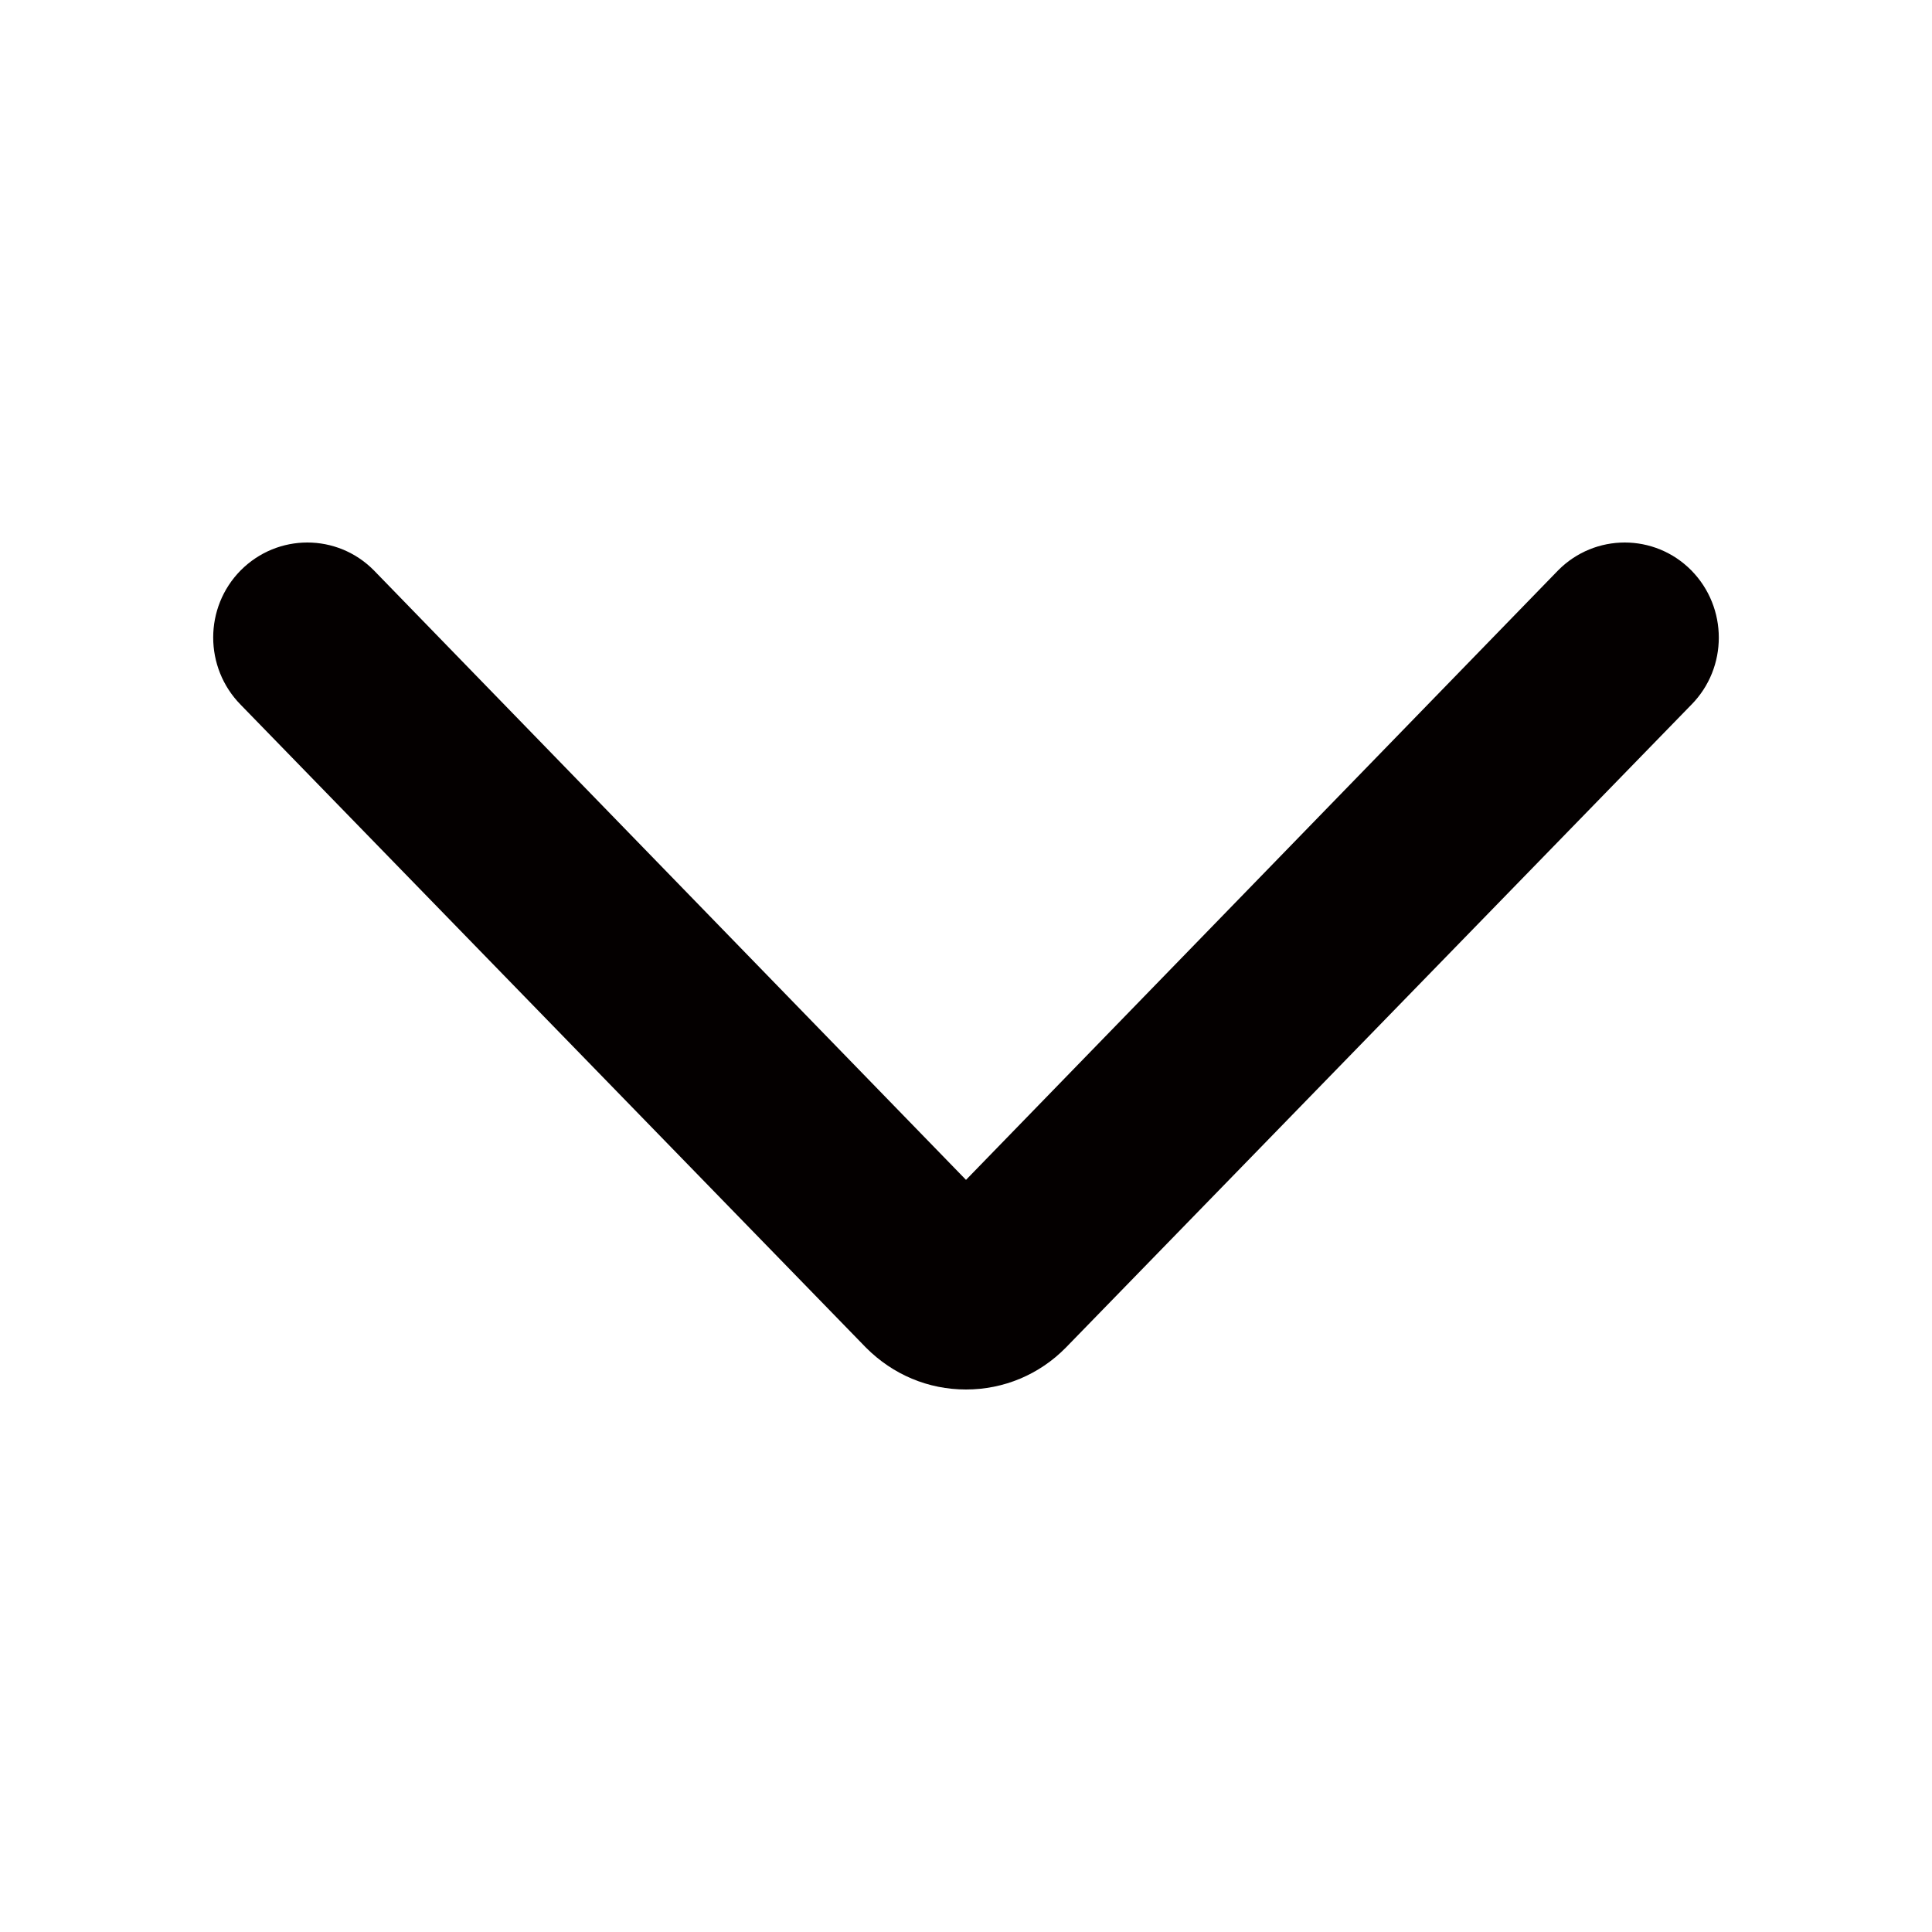
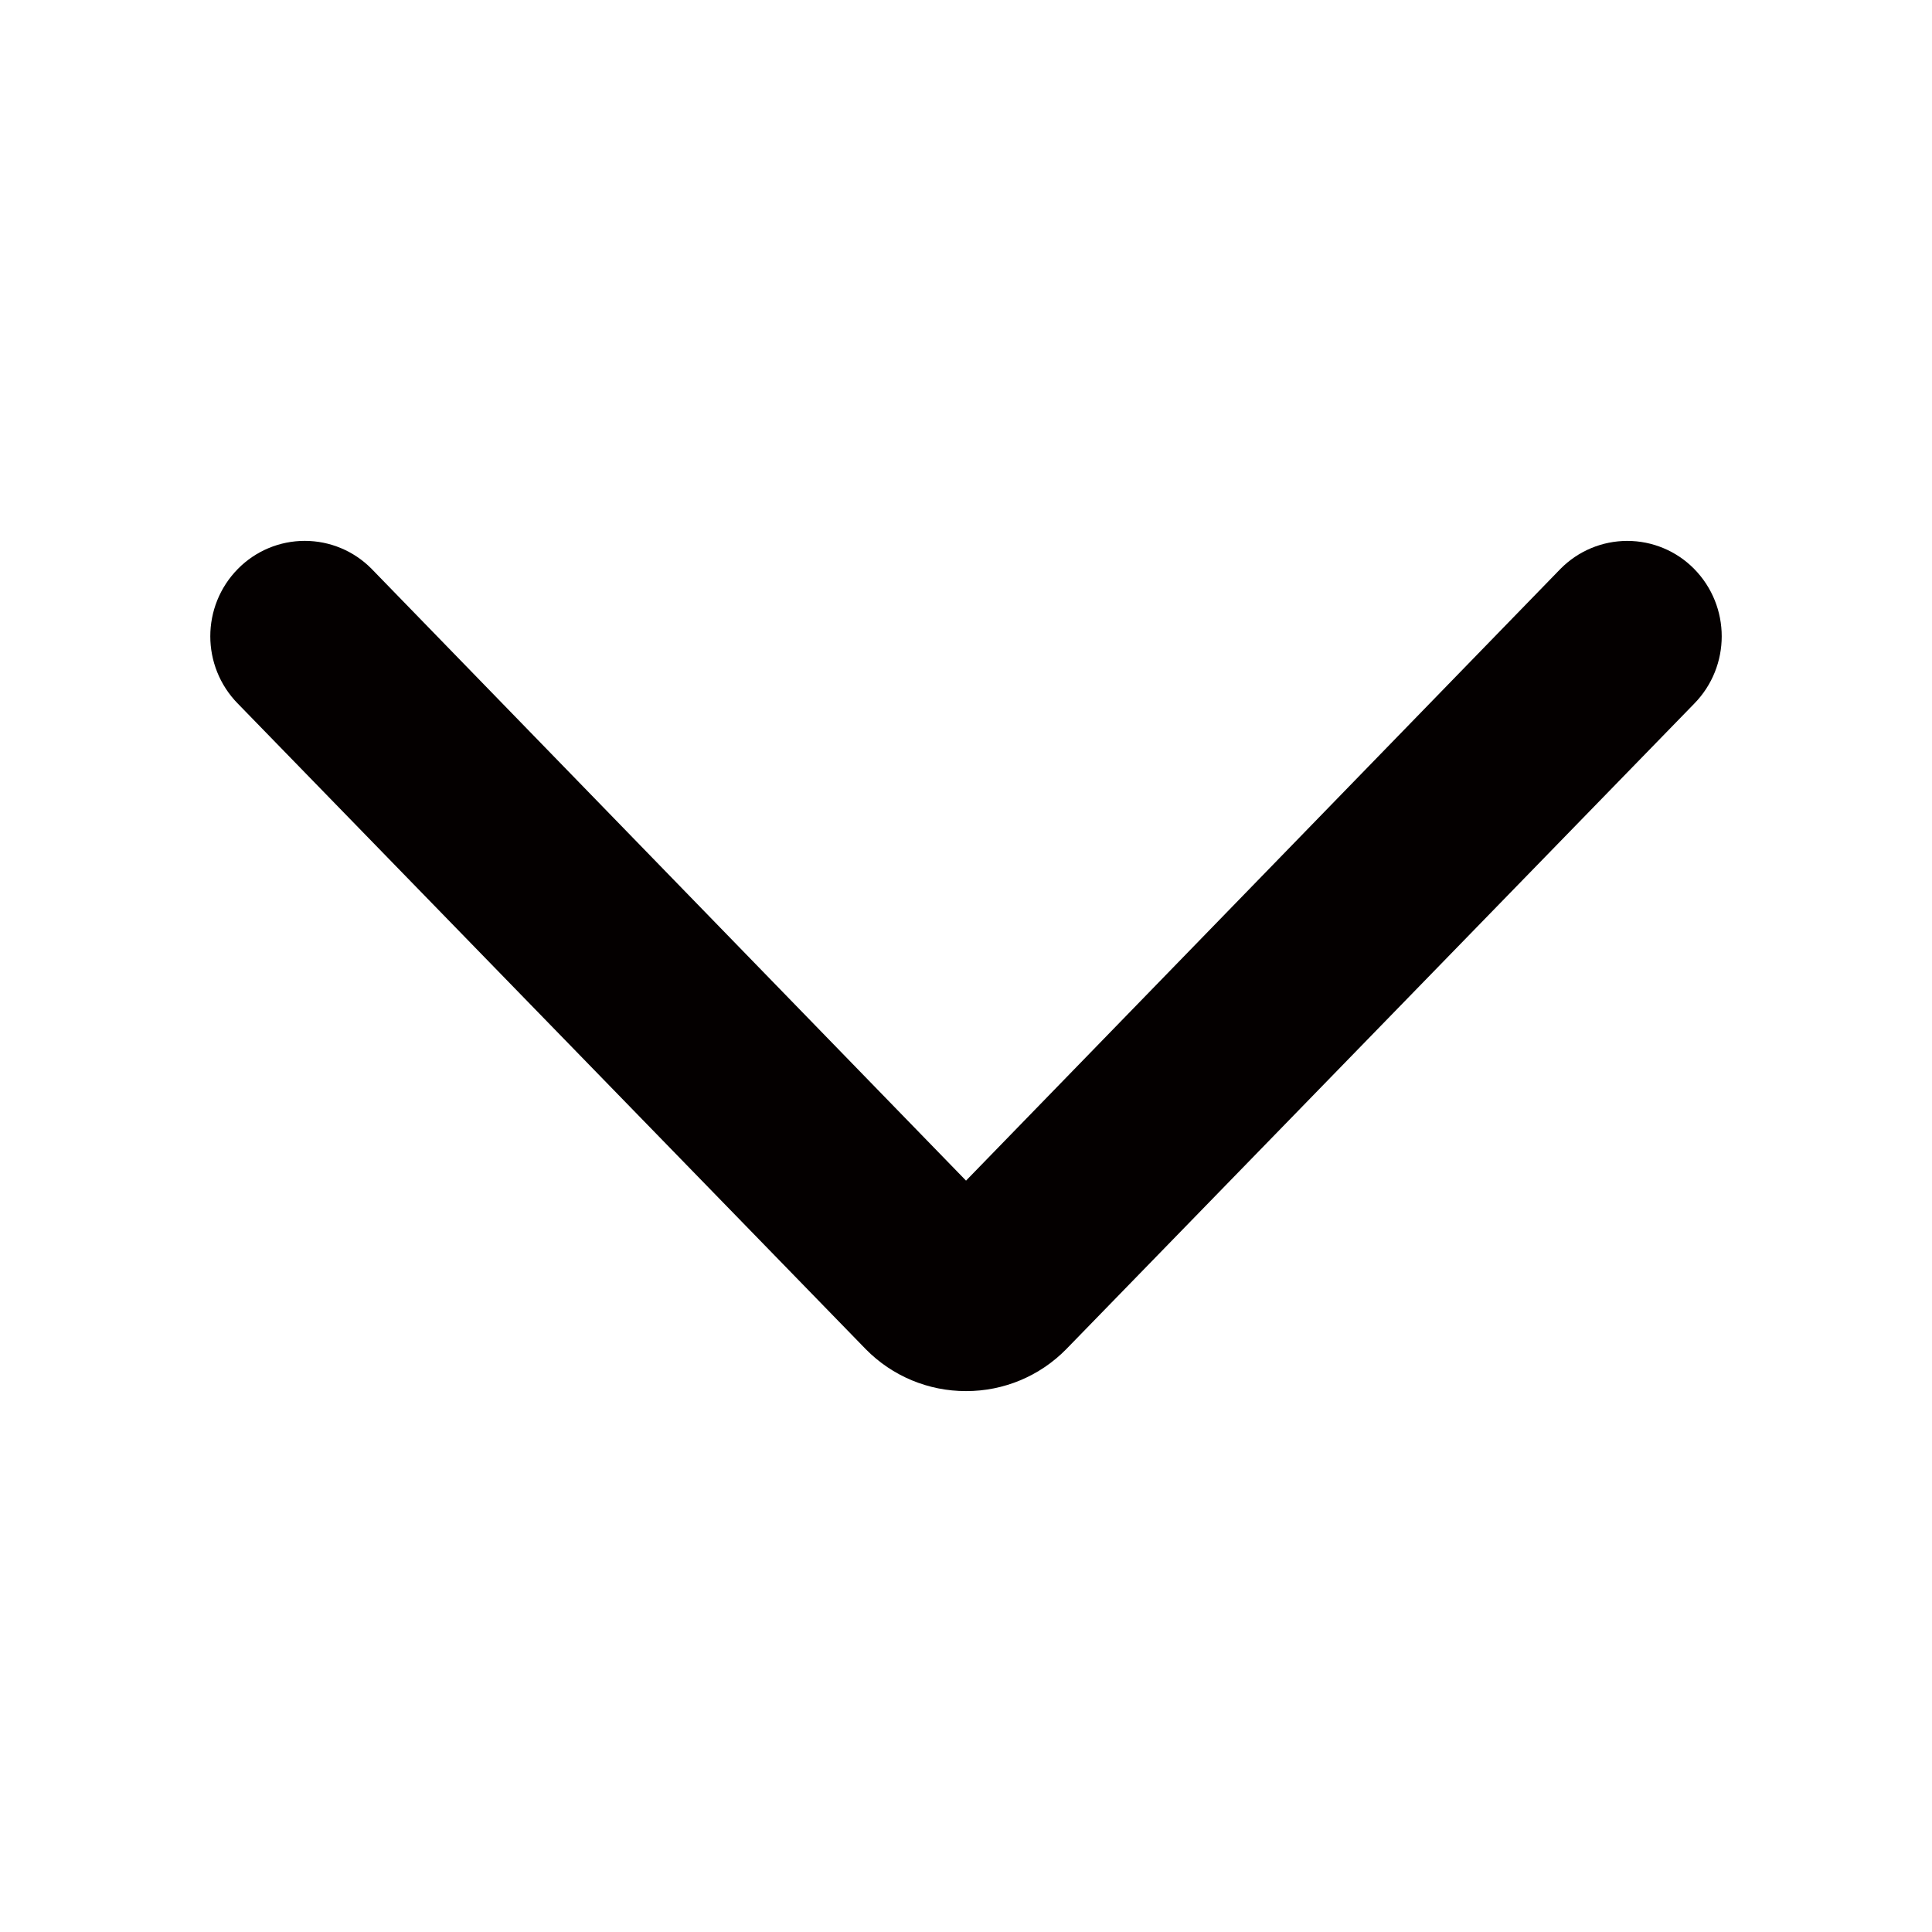
- <svg xmlns="http://www.w3.org/2000/svg" version="1.1" id="レイヤー_2" x="0px" y="0px" viewBox="0 0 1000 1000" style="enable-background:new 0 0 1000 1000;" xml:space="preserve">
-   <style type="text/css">
- 	.st0{fill:#040000;}
- 	.st1{fill:#070001;}
- </style>
+ <svg xmlns="http://www.w3.org/2000/svg" id="レイヤー_2" data-name="レイヤー 2" viewBox="0 0 591.02 591.02">
+   <defs>
+     <style>.cls-1{fill:#040000;}</style>
+   </defs>
  <g id="Components">
-     <g id="SliceIcon" transform="translate(-362, -58)">
-       <g id="Icons" transform="translate(46, 54)">
-         <g id="Icons_x2F_Arrow-Down-Icon" transform="translate(316, 4)">
-           <path id="Arrow-Down-Icon" class="st0" d="M500,719.2c19.5,0,37.9-7.7,51.6-21.6l323.8-332.8c19-19.2,19-50.3,0-69.6      c-19-19.2-49.9-19.2-68.9,0L500,610.7L193.5,295.2c-19-19.2-49.8-19.2-68.9,0c-19,19.2-19,50.3,0,69.6l323.7,332.8      C462.2,711.5,480.4,719.2,500,719.2z" />
+     <g id="SliceIcon">
+       <g id="Icons">
+         <g id="Icons_Arrow-Down-Icon" data-name="Icons/Arrow-Down-Icon">
+           <path id="Arrow-Down-Icon" class="cls-1" d="M295.52,425.55a42.77,42.77,0,0,0,30.63-12.8L518.24,215.3a29.44,29.44,0,0,0,0-41.29,28.7,28.7,0,0,0-40.86,0L295.52,361.17,113.66,174a28.7,28.7,0,0,0-40.86,0,29.4,29.4,0,0,0,0,41.29L264.87,412.75A42.87,42.87,0,0,0,295.52,425.55Z" />
        </g>
      </g>
    </g>
  </g>
</svg>
